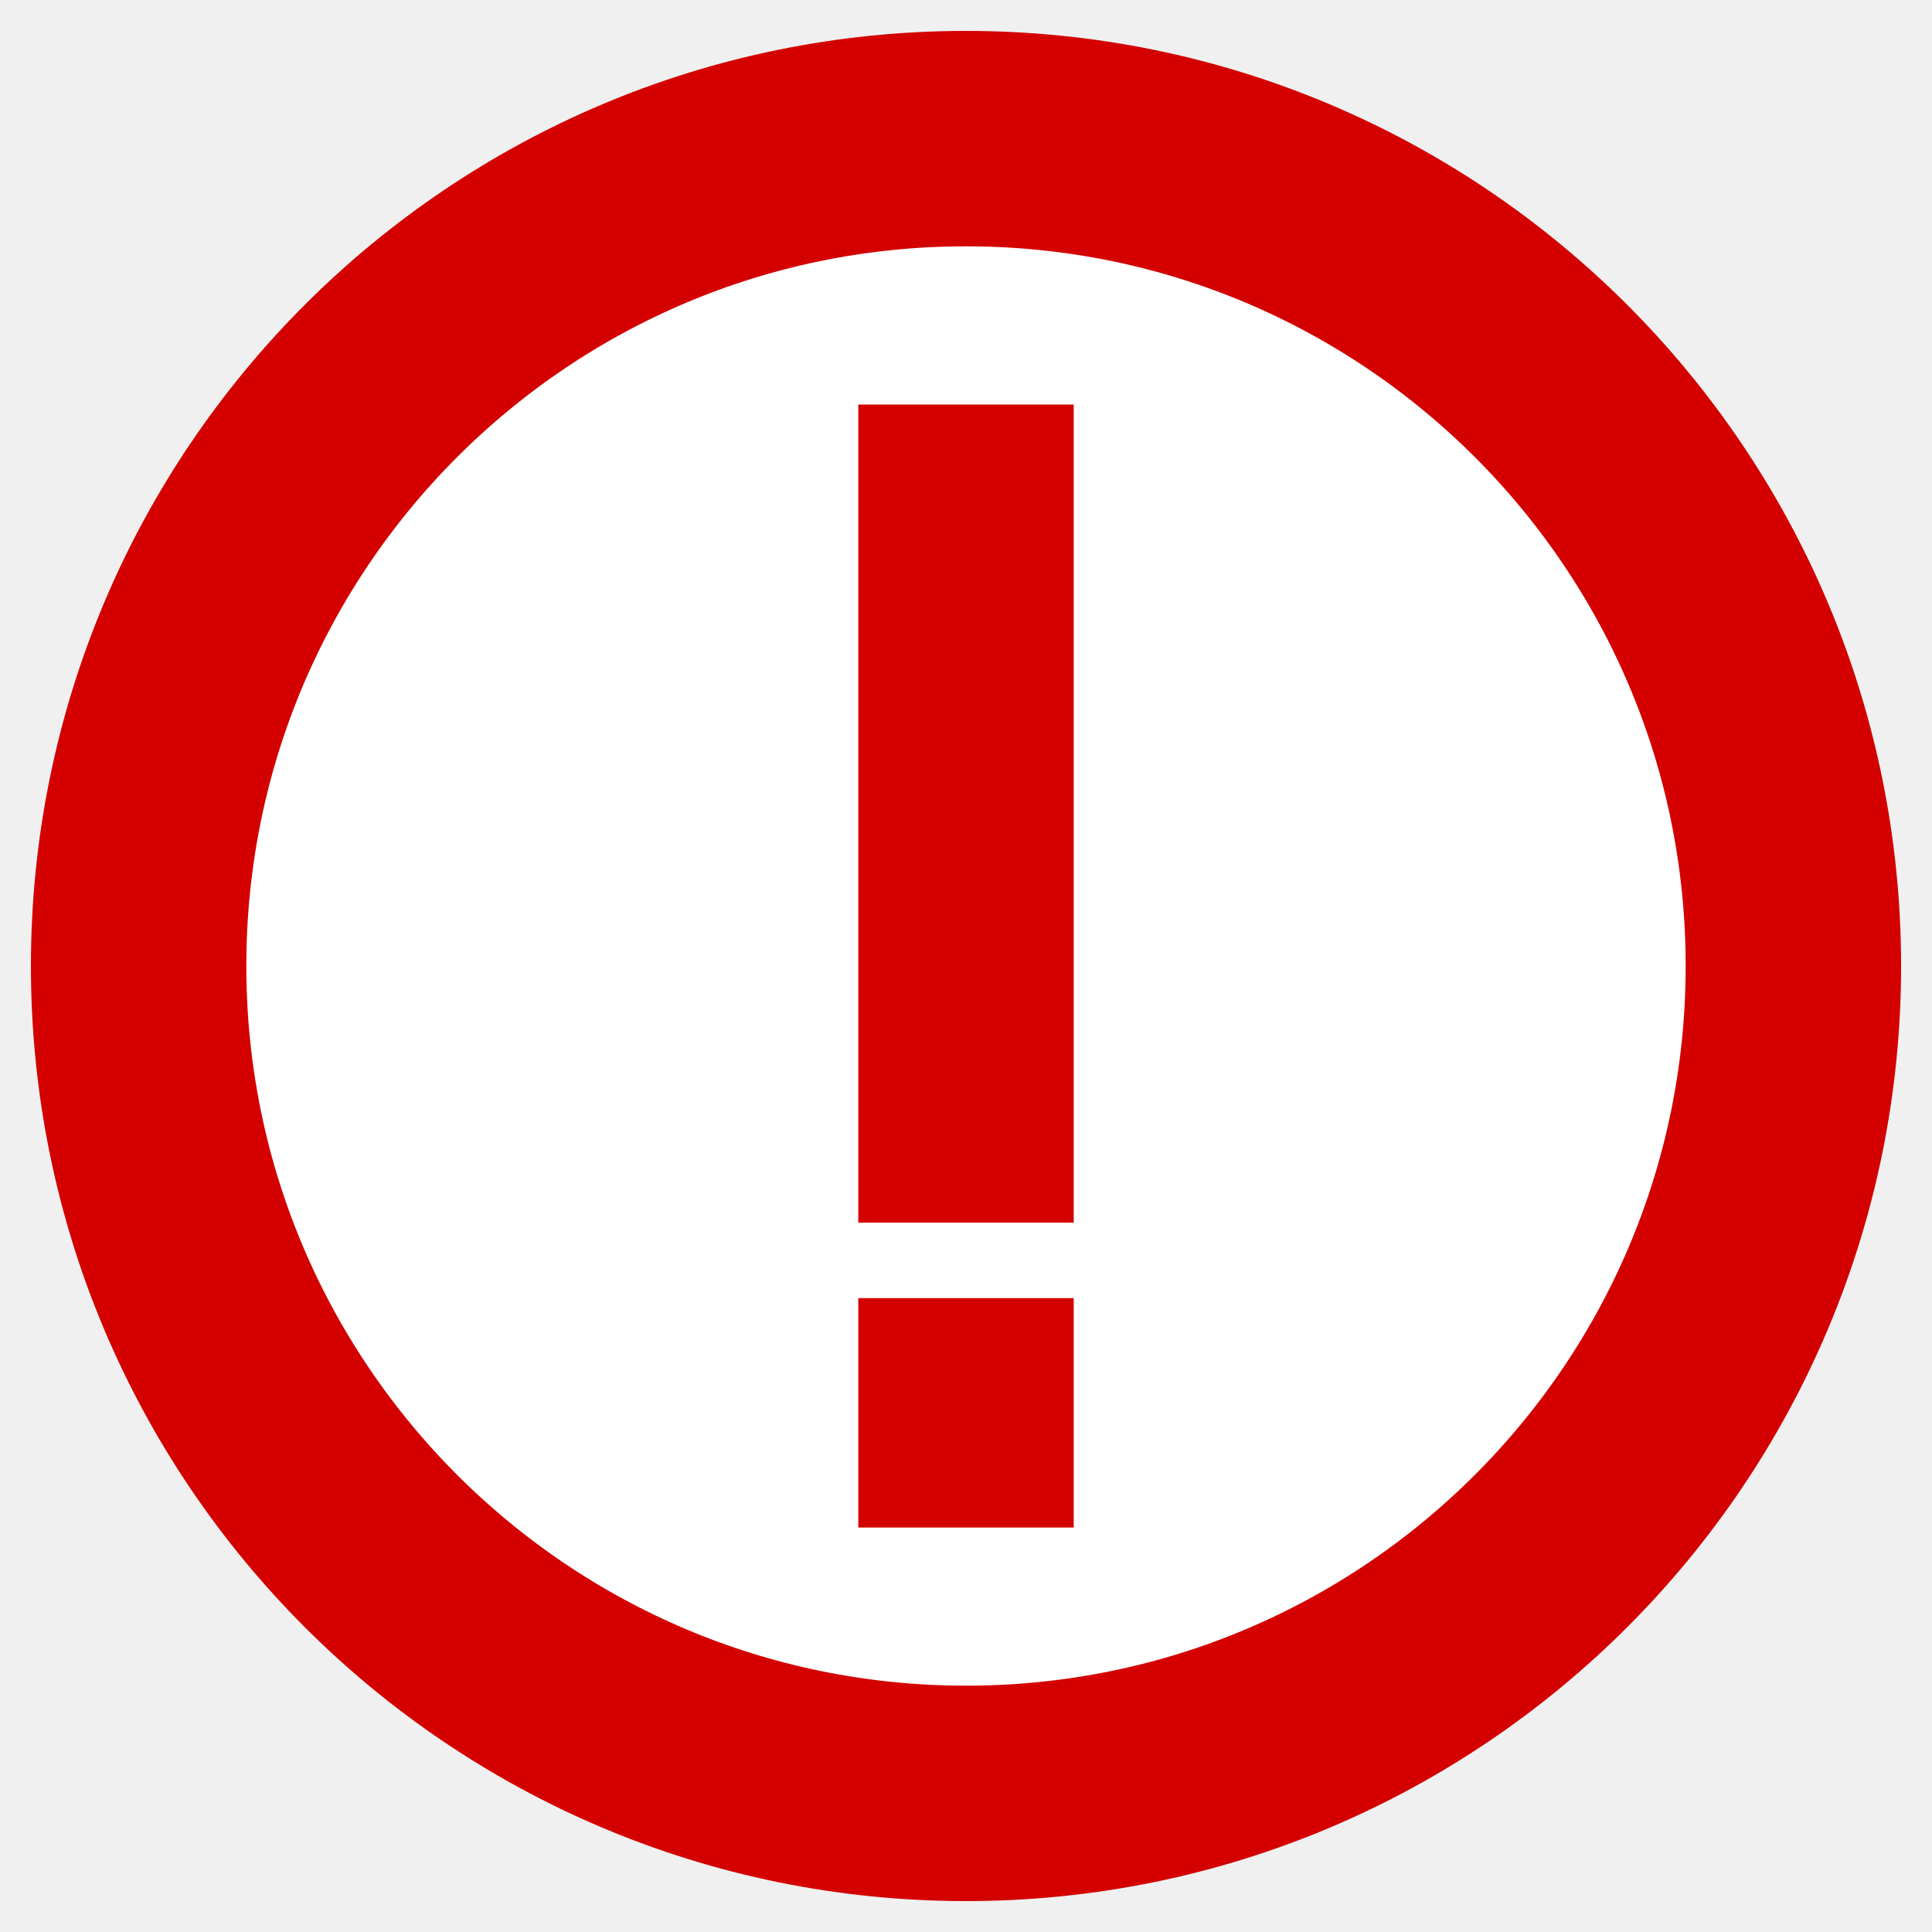
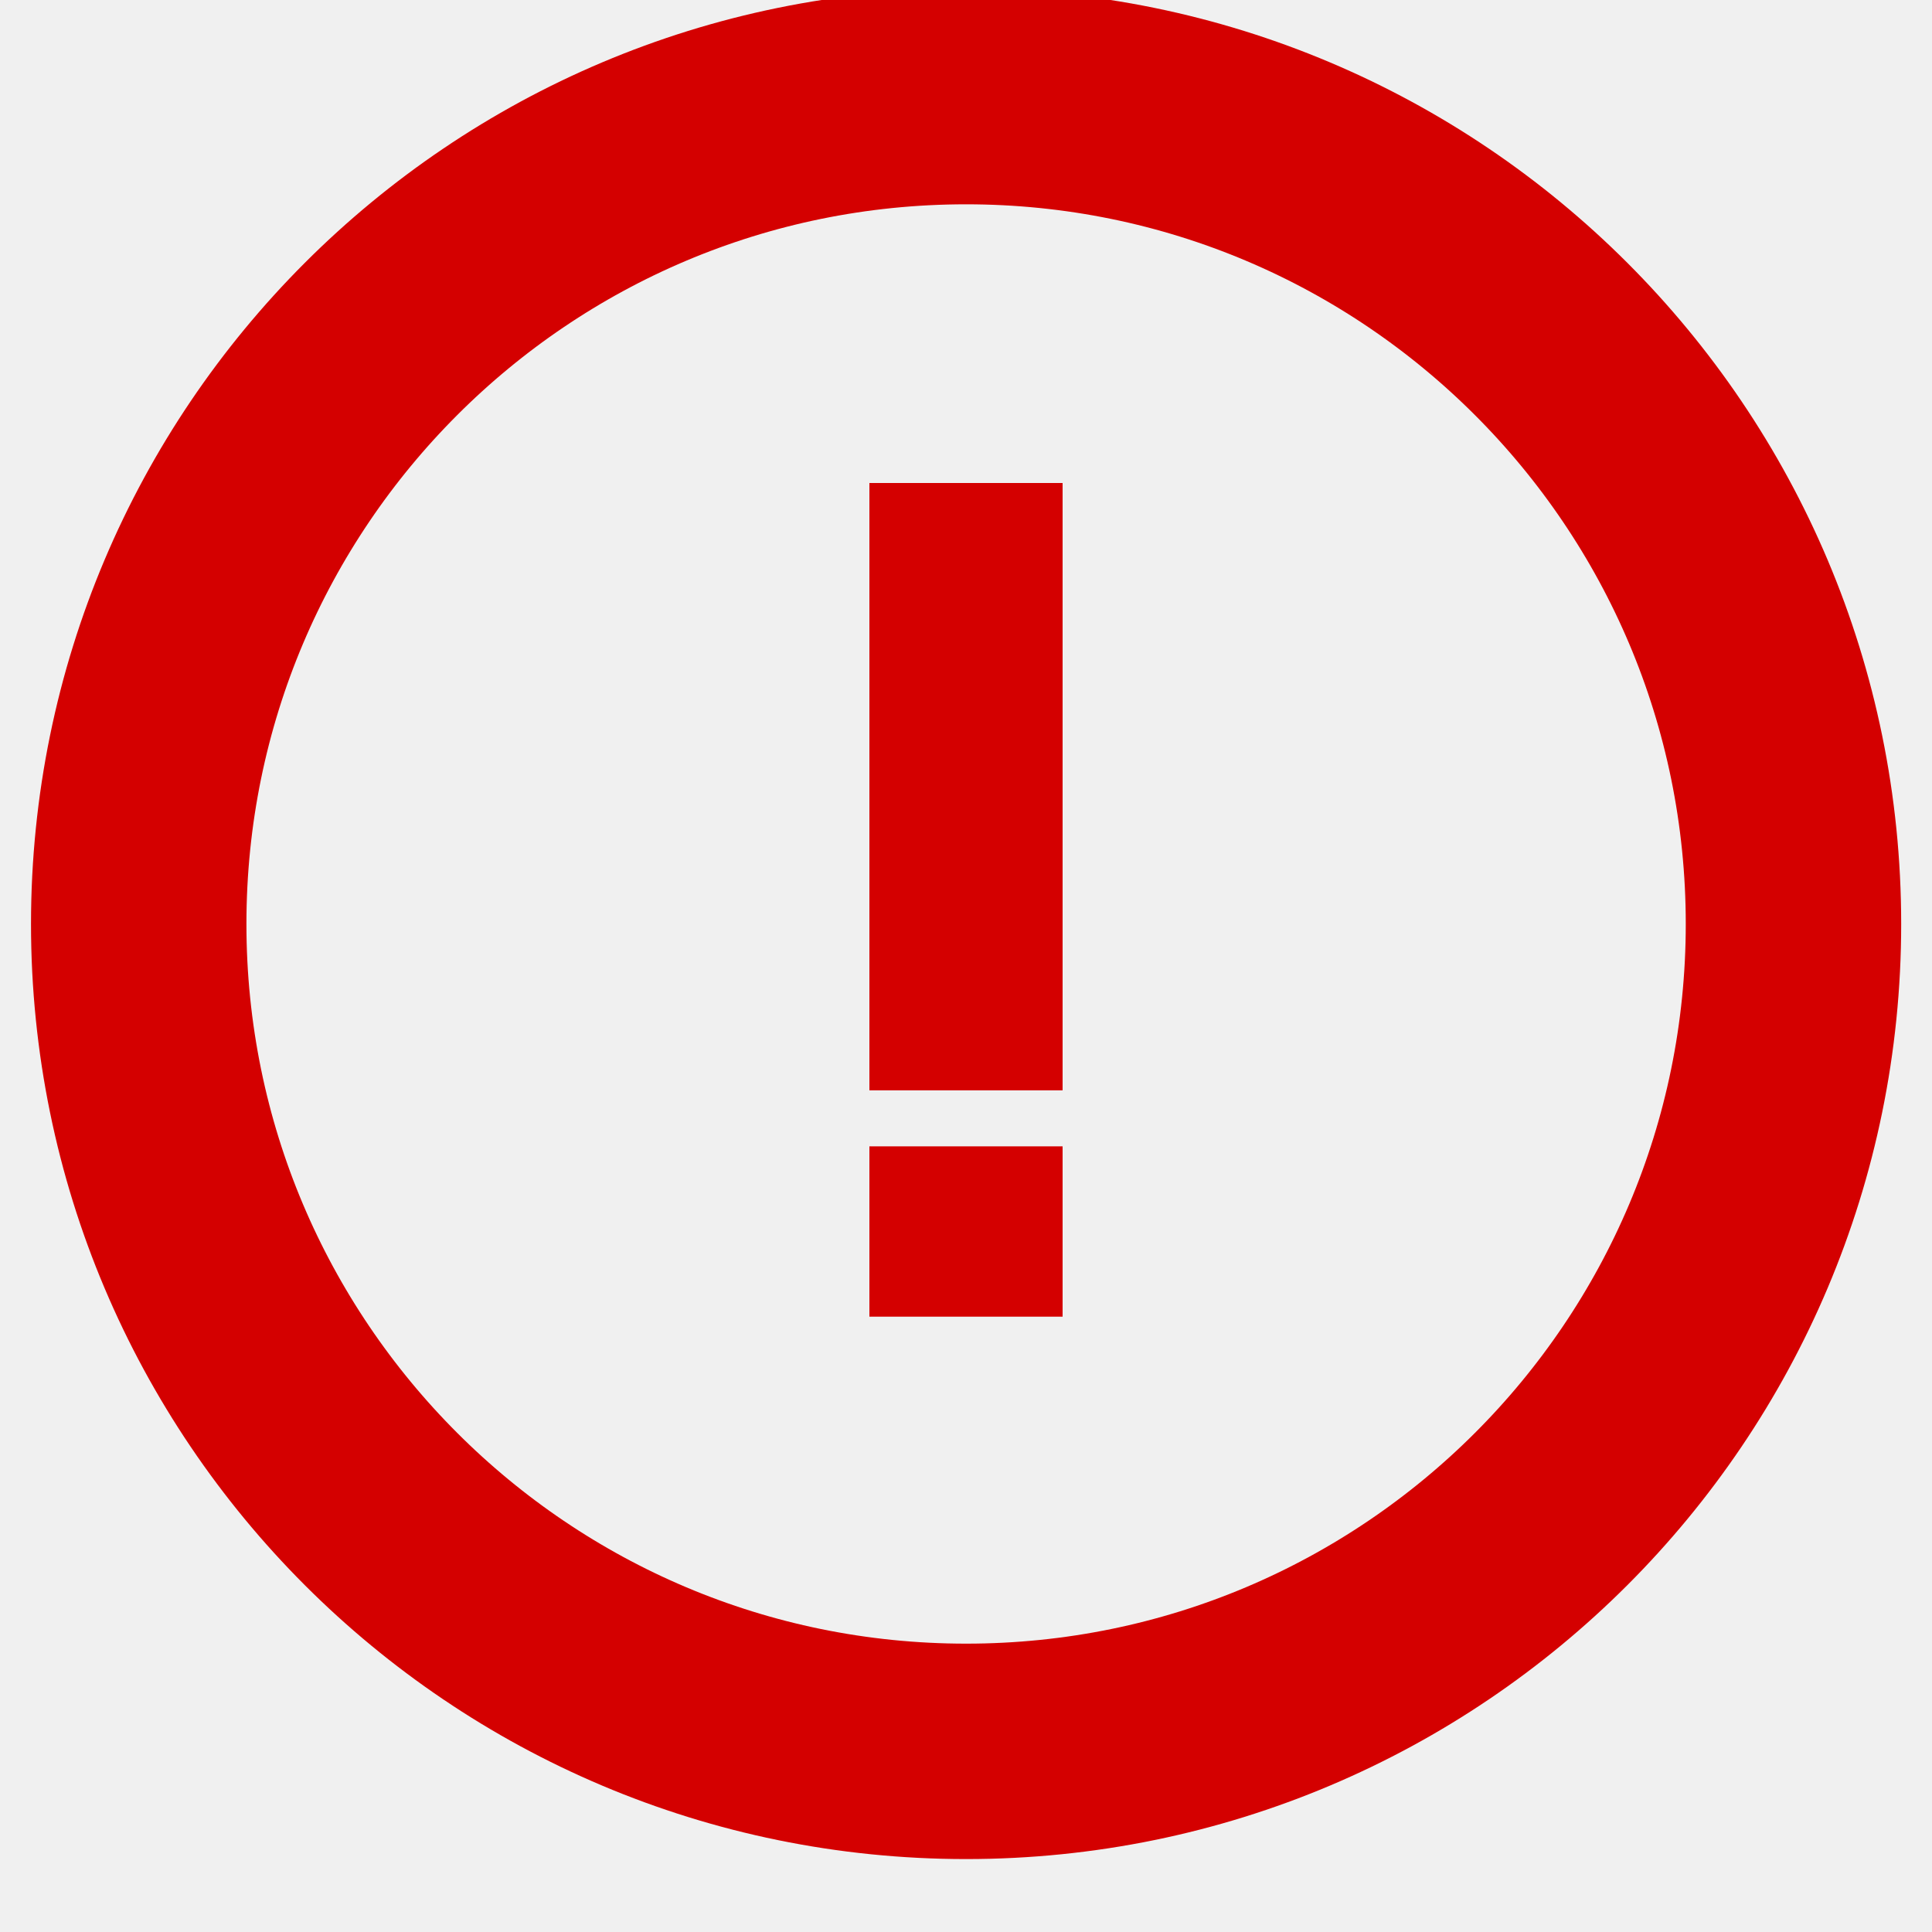
- <svg xmlns="http://www.w3.org/2000/svg" width="20" height="20">
-   <g stroke="#d40000" stroke-width="2.23">
-     <circle fill="#ffffff" cx="10" cy="10" r="8.565" />
-     <path d="M10,4.188V12.657M10,13.438V15.813" />
+ <svg xmlns="http://www.w3.org/2000/svg" width="20" height="20" viewBox="0 0 20 20" fill="none">
+   <g clip-path="url(#clip0_5140_30471)">
+     <path d="M10.001 18.13C14.731 18.13 18.566 14.296 18.566 9.565C18.566 4.835 14.731 1 10.001 1C5.27 1 1.436 4.835 1.436 9.565C1.436 14.296 5.27 18.13 10.001 18.13Z" stroke="#D40000" stroke-width="2.23" />
+     <path d="M10 5V11.287ZM10 11.867V13.63Z" fill="black" />
+     <path d="M10 5V11.287M10 11.867V13.63" stroke="#D40000" stroke-width="2" />
  </g>
+   <defs>
+     <clipPath id="clip0_5140_30471">
+       <rect width="20" height="20" fill="white" />
+     </clipPath>
+   </defs>
</svg>
